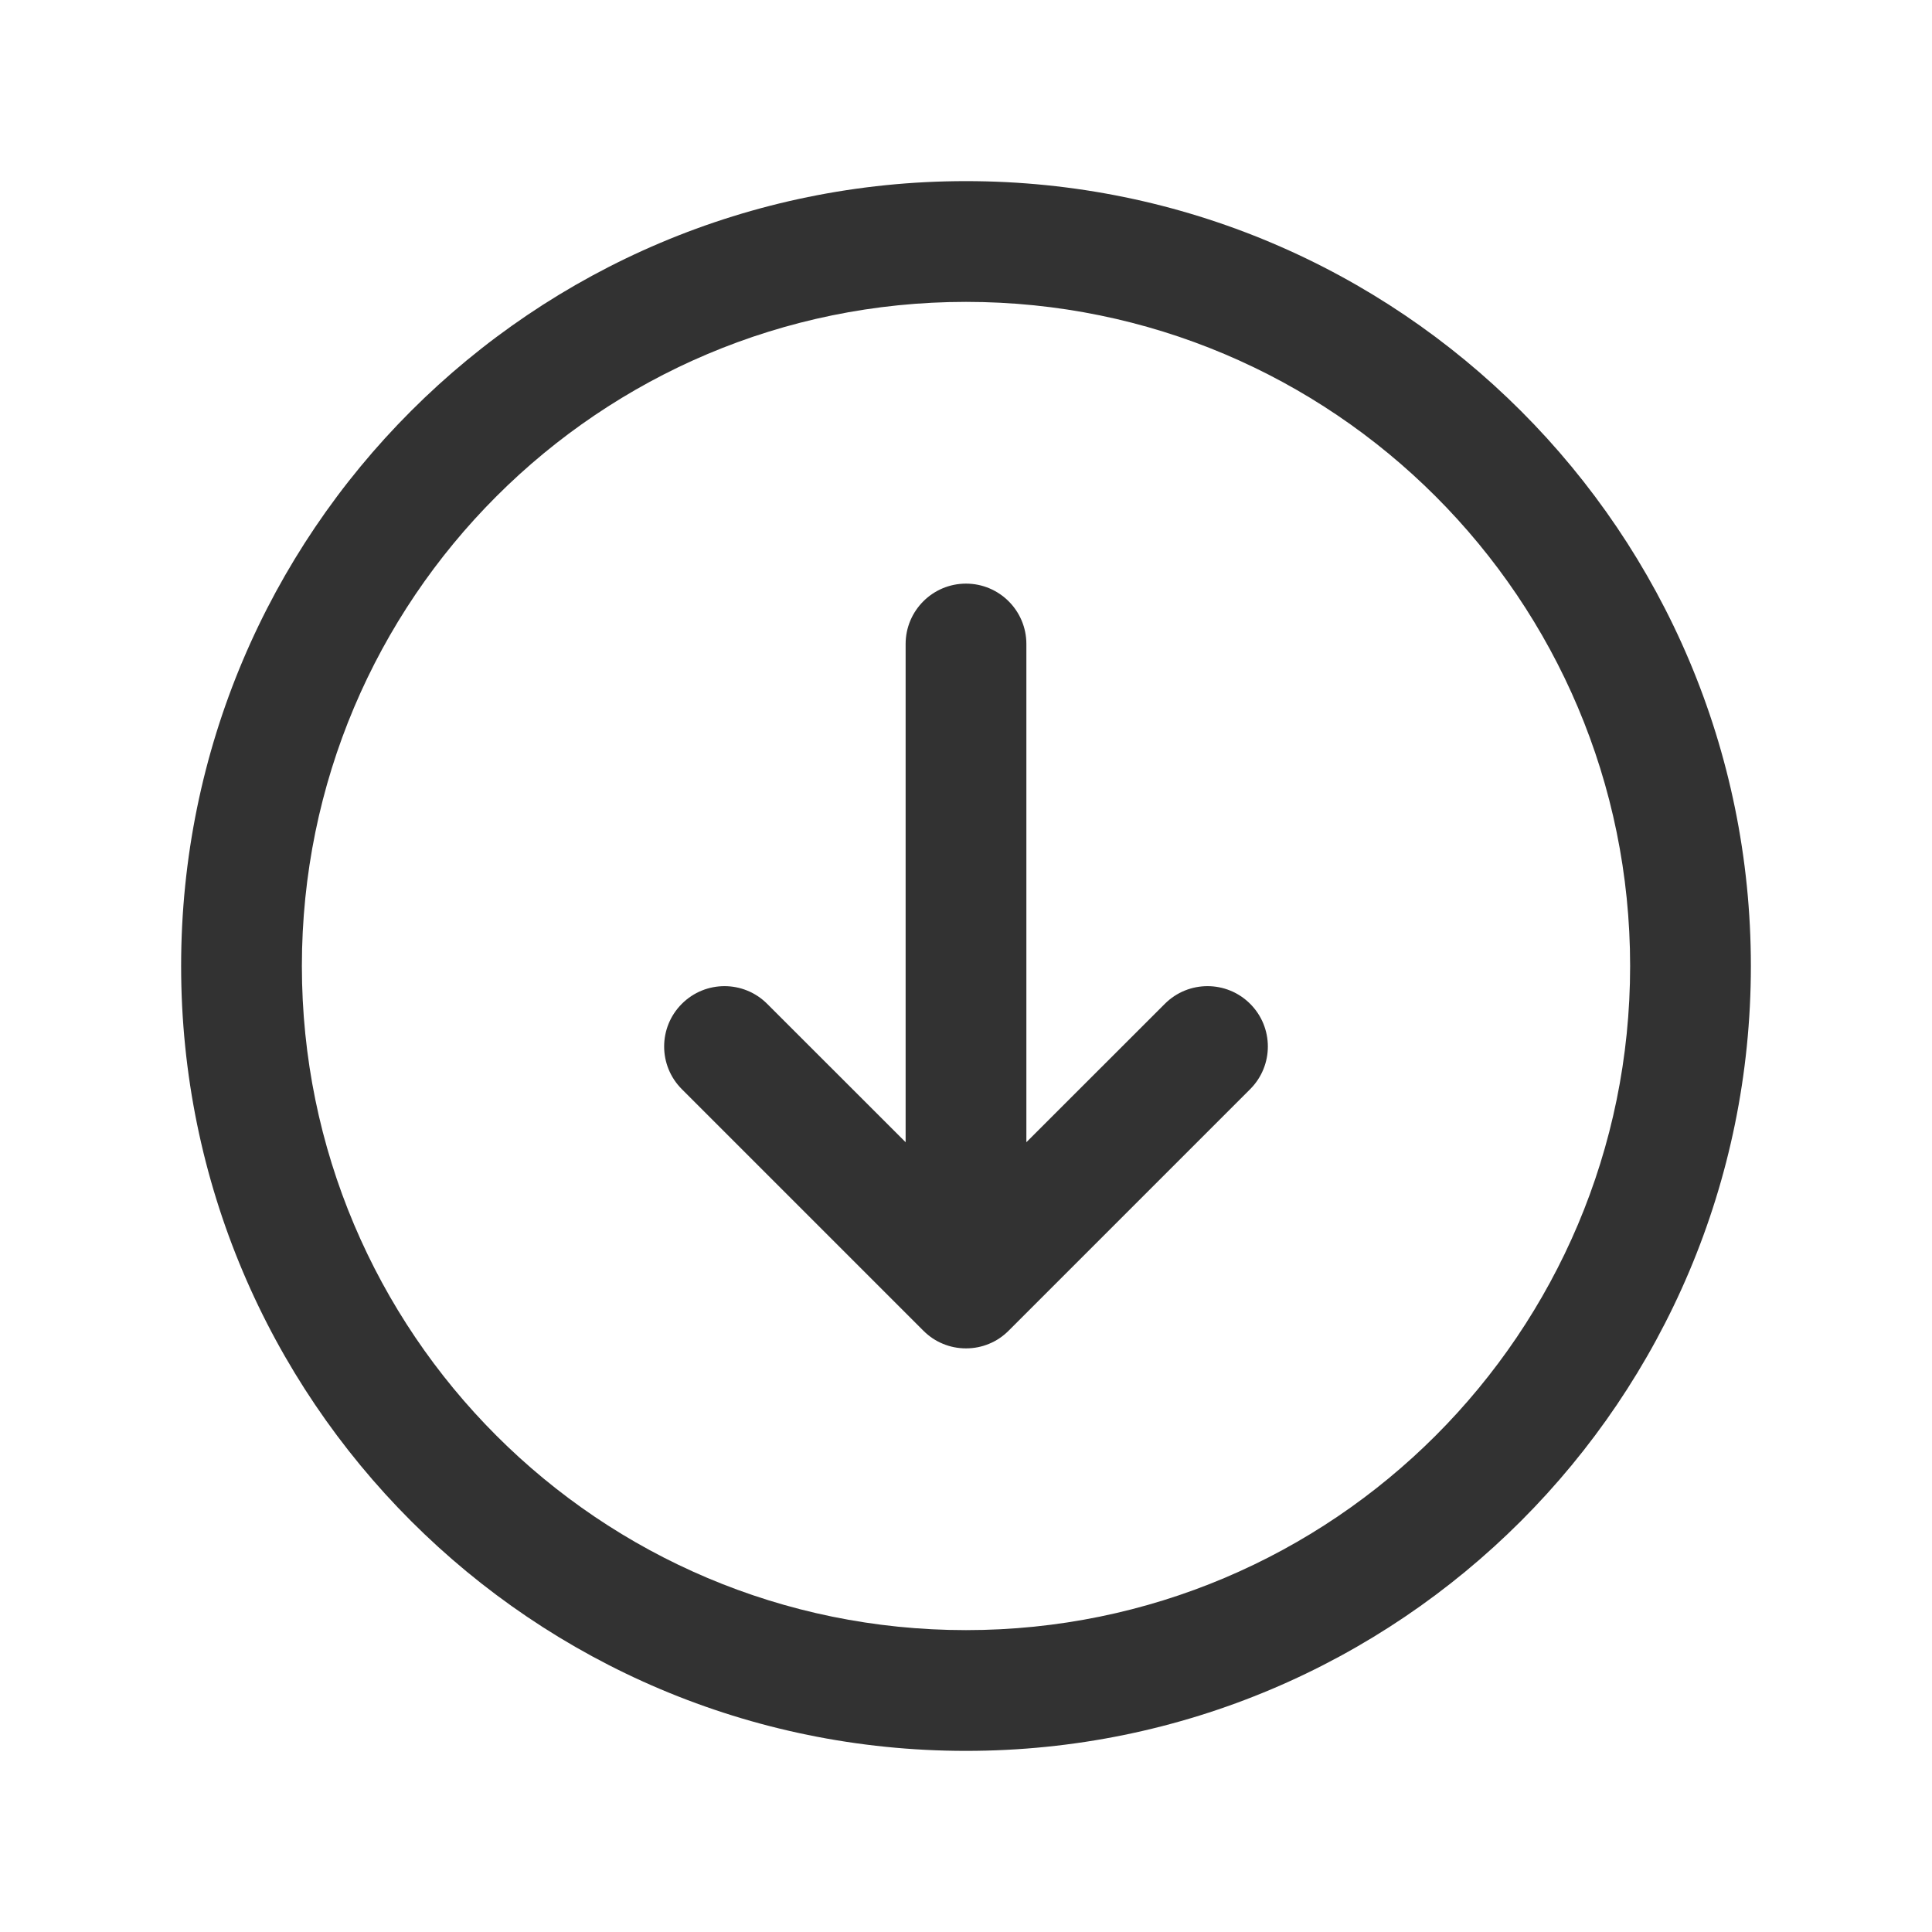
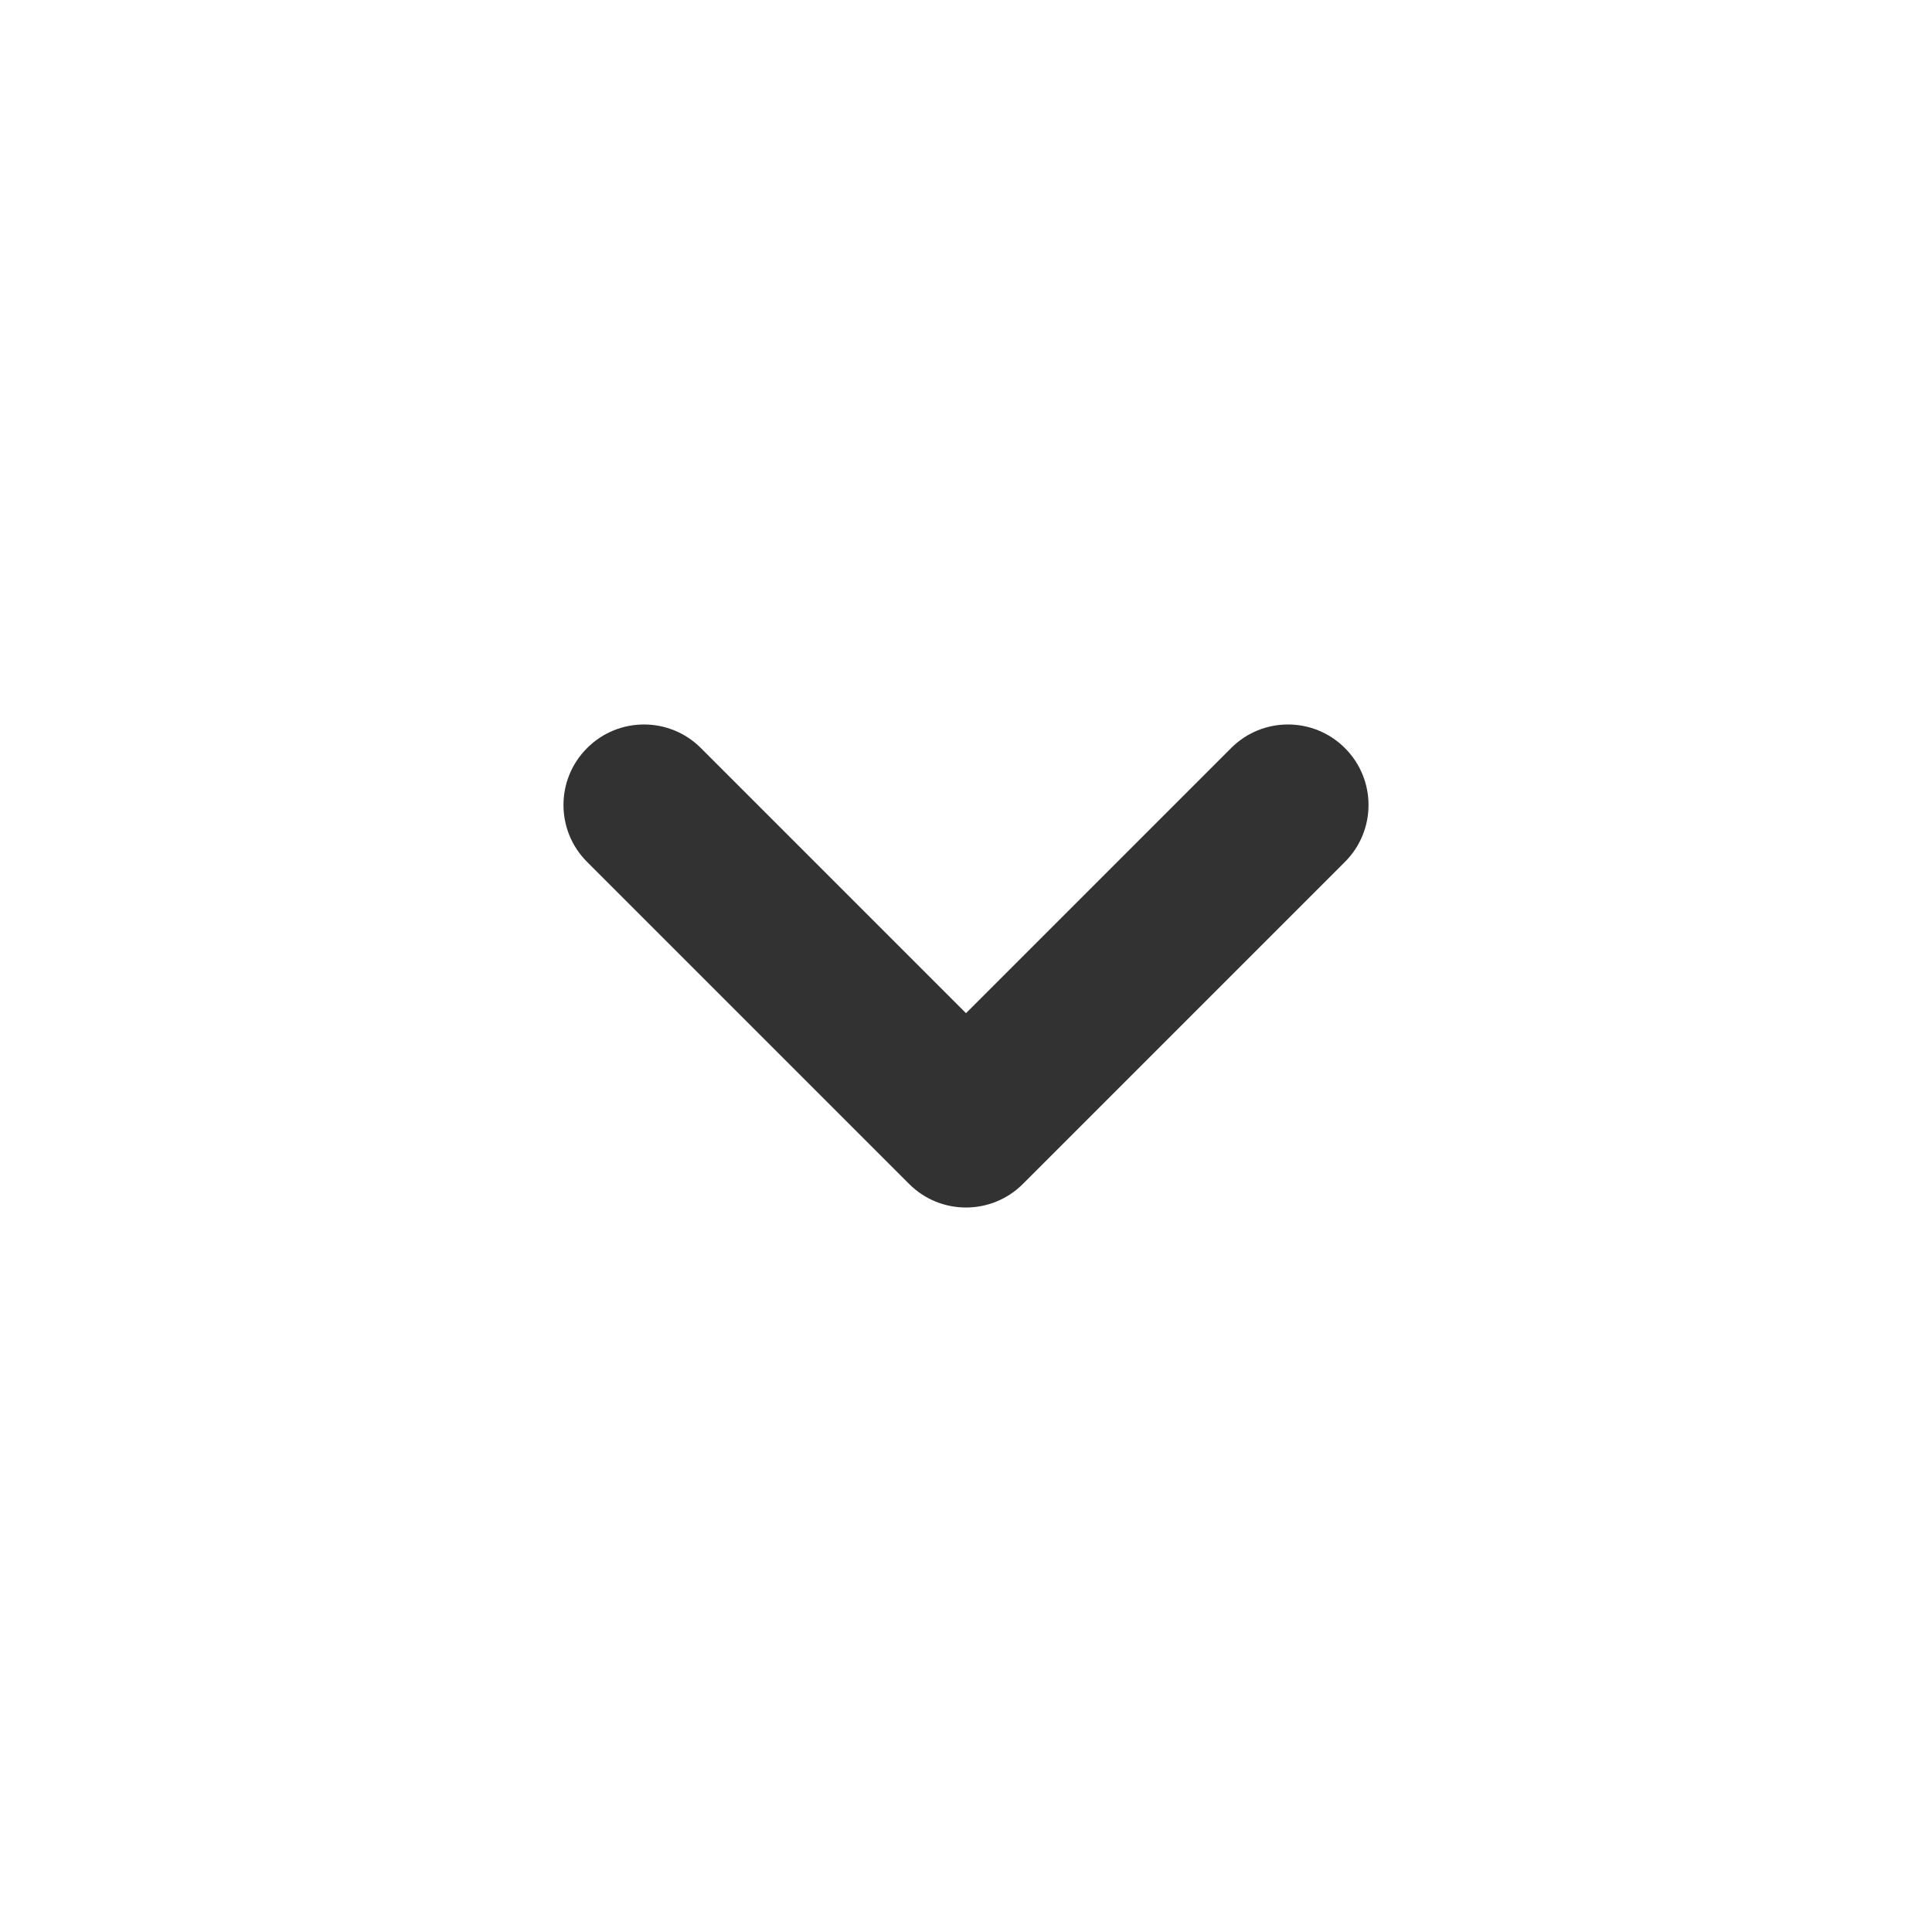
<svg xmlns="http://www.w3.org/2000/svg" width="24" height="24" viewBox="0 0 24 24" fill="none">
-   <path d="M12 7.25C12.414 7.25 12.75 7.586 12.75 8V14.189L14.47 12.47C14.763 12.177 15.237 12.177 15.53 12.47C15.823 12.763 15.823 13.237 15.53 13.53L12.53 16.53C12.458 16.602 12.376 16.657 12.287 16.693C12.199 16.73 12.102 16.75 12 16.75C11.898 16.75 11.801 16.73 11.713 16.693C11.624 16.657 11.542 16.602 11.47 16.53L8.47 13.53C8.177 13.237 8.177 12.763 8.47 12.47C8.763 12.177 9.237 12.177 9.53 12.47L11.25 14.189V8C11.25 7.586 11.586 7.25 12 7.25Z" fill="#323232" />
-   <path d="M12 21.75C6.615 21.75 2.25 17.385 2.25 12C2.25 6.615 6.615 2.25 12 2.25C17.385 2.25 21.75 6.615 21.75 12C21.75 17.385 17.385 21.75 12 21.75ZM12 3.75C7.443 3.75 3.75 7.443 3.75 12C3.75 16.557 7.443 20.25 12 20.25C16.557 20.25 20.25 16.557 20.25 12C20.25 7.443 16.557 3.75 12 3.75Z" fill="#323232" />
+   <path d="M7.293 9.293C7.683 8.902 8.317 8.902 8.707 9.293L12 12.586L15.293 9.293C15.683 8.902 16.317 8.902 16.707 9.293C17.098 9.683 17.098 10.317 16.707 10.707L12.707 14.707C12.317 15.098 11.683 15.098 11.293 14.707L7.293 10.707C6.902 10.317 6.902 9.683 7.293 9.293Z" fill="#323232" />
</svg>
